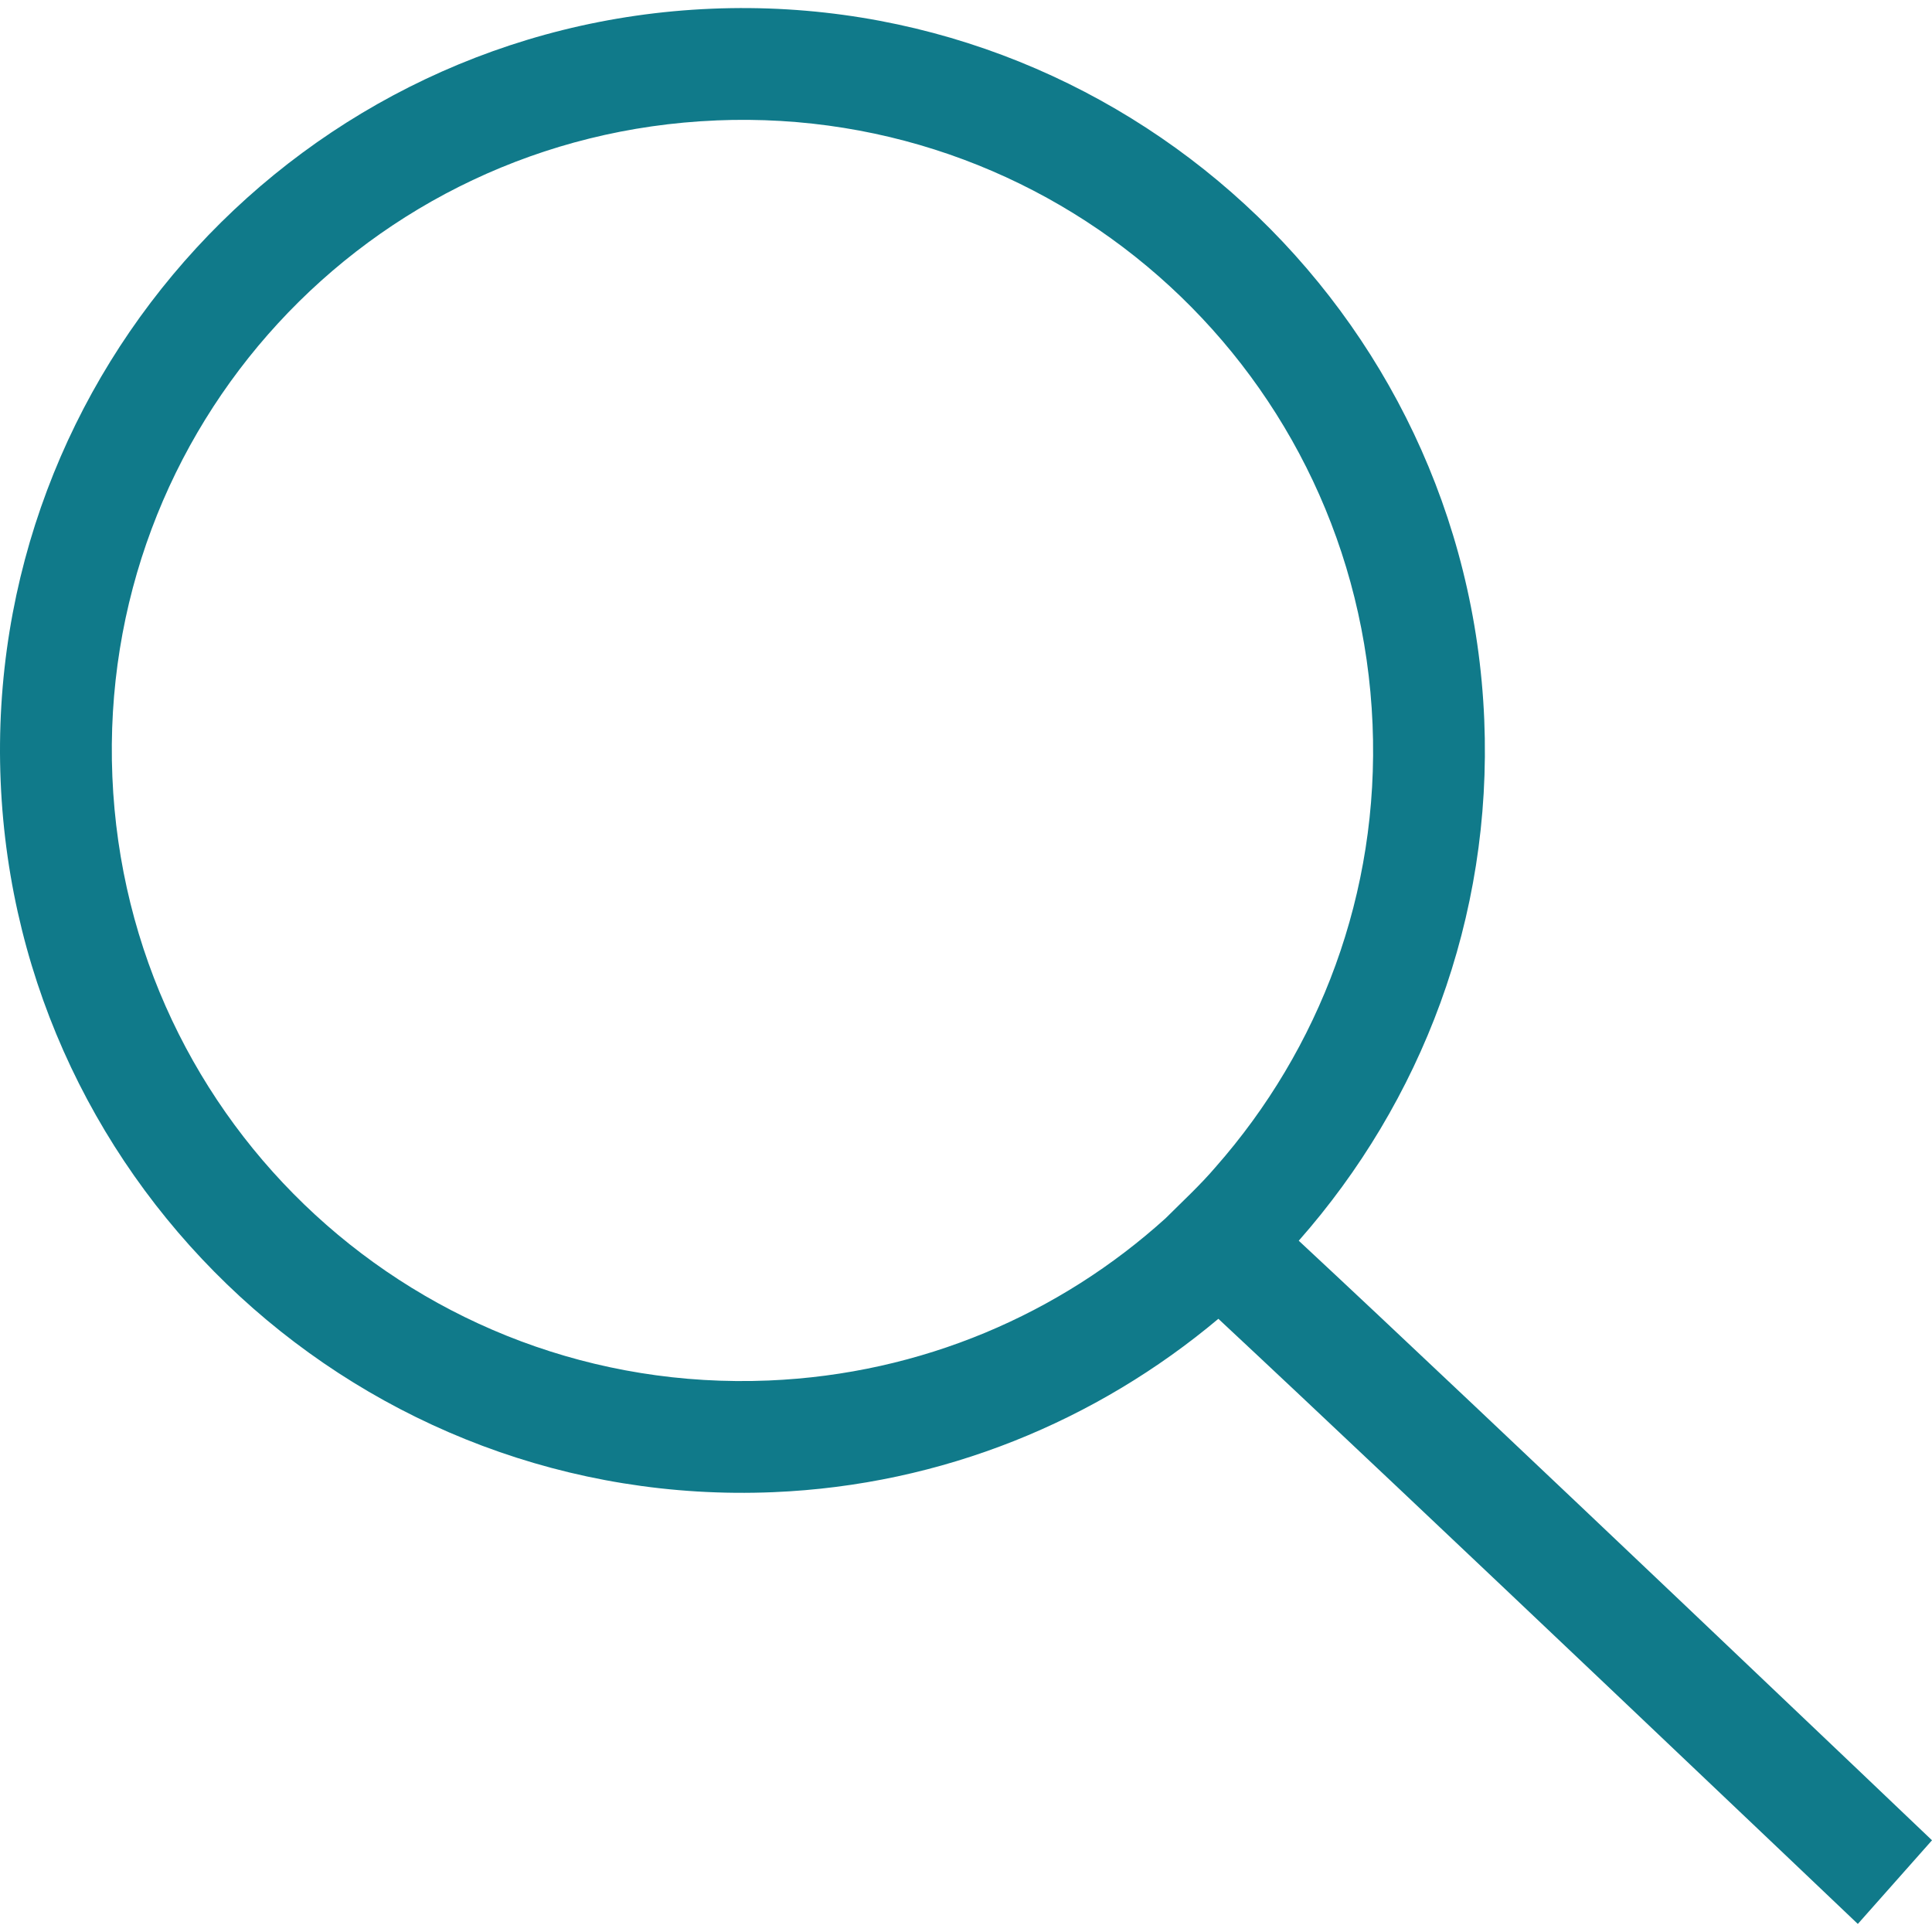
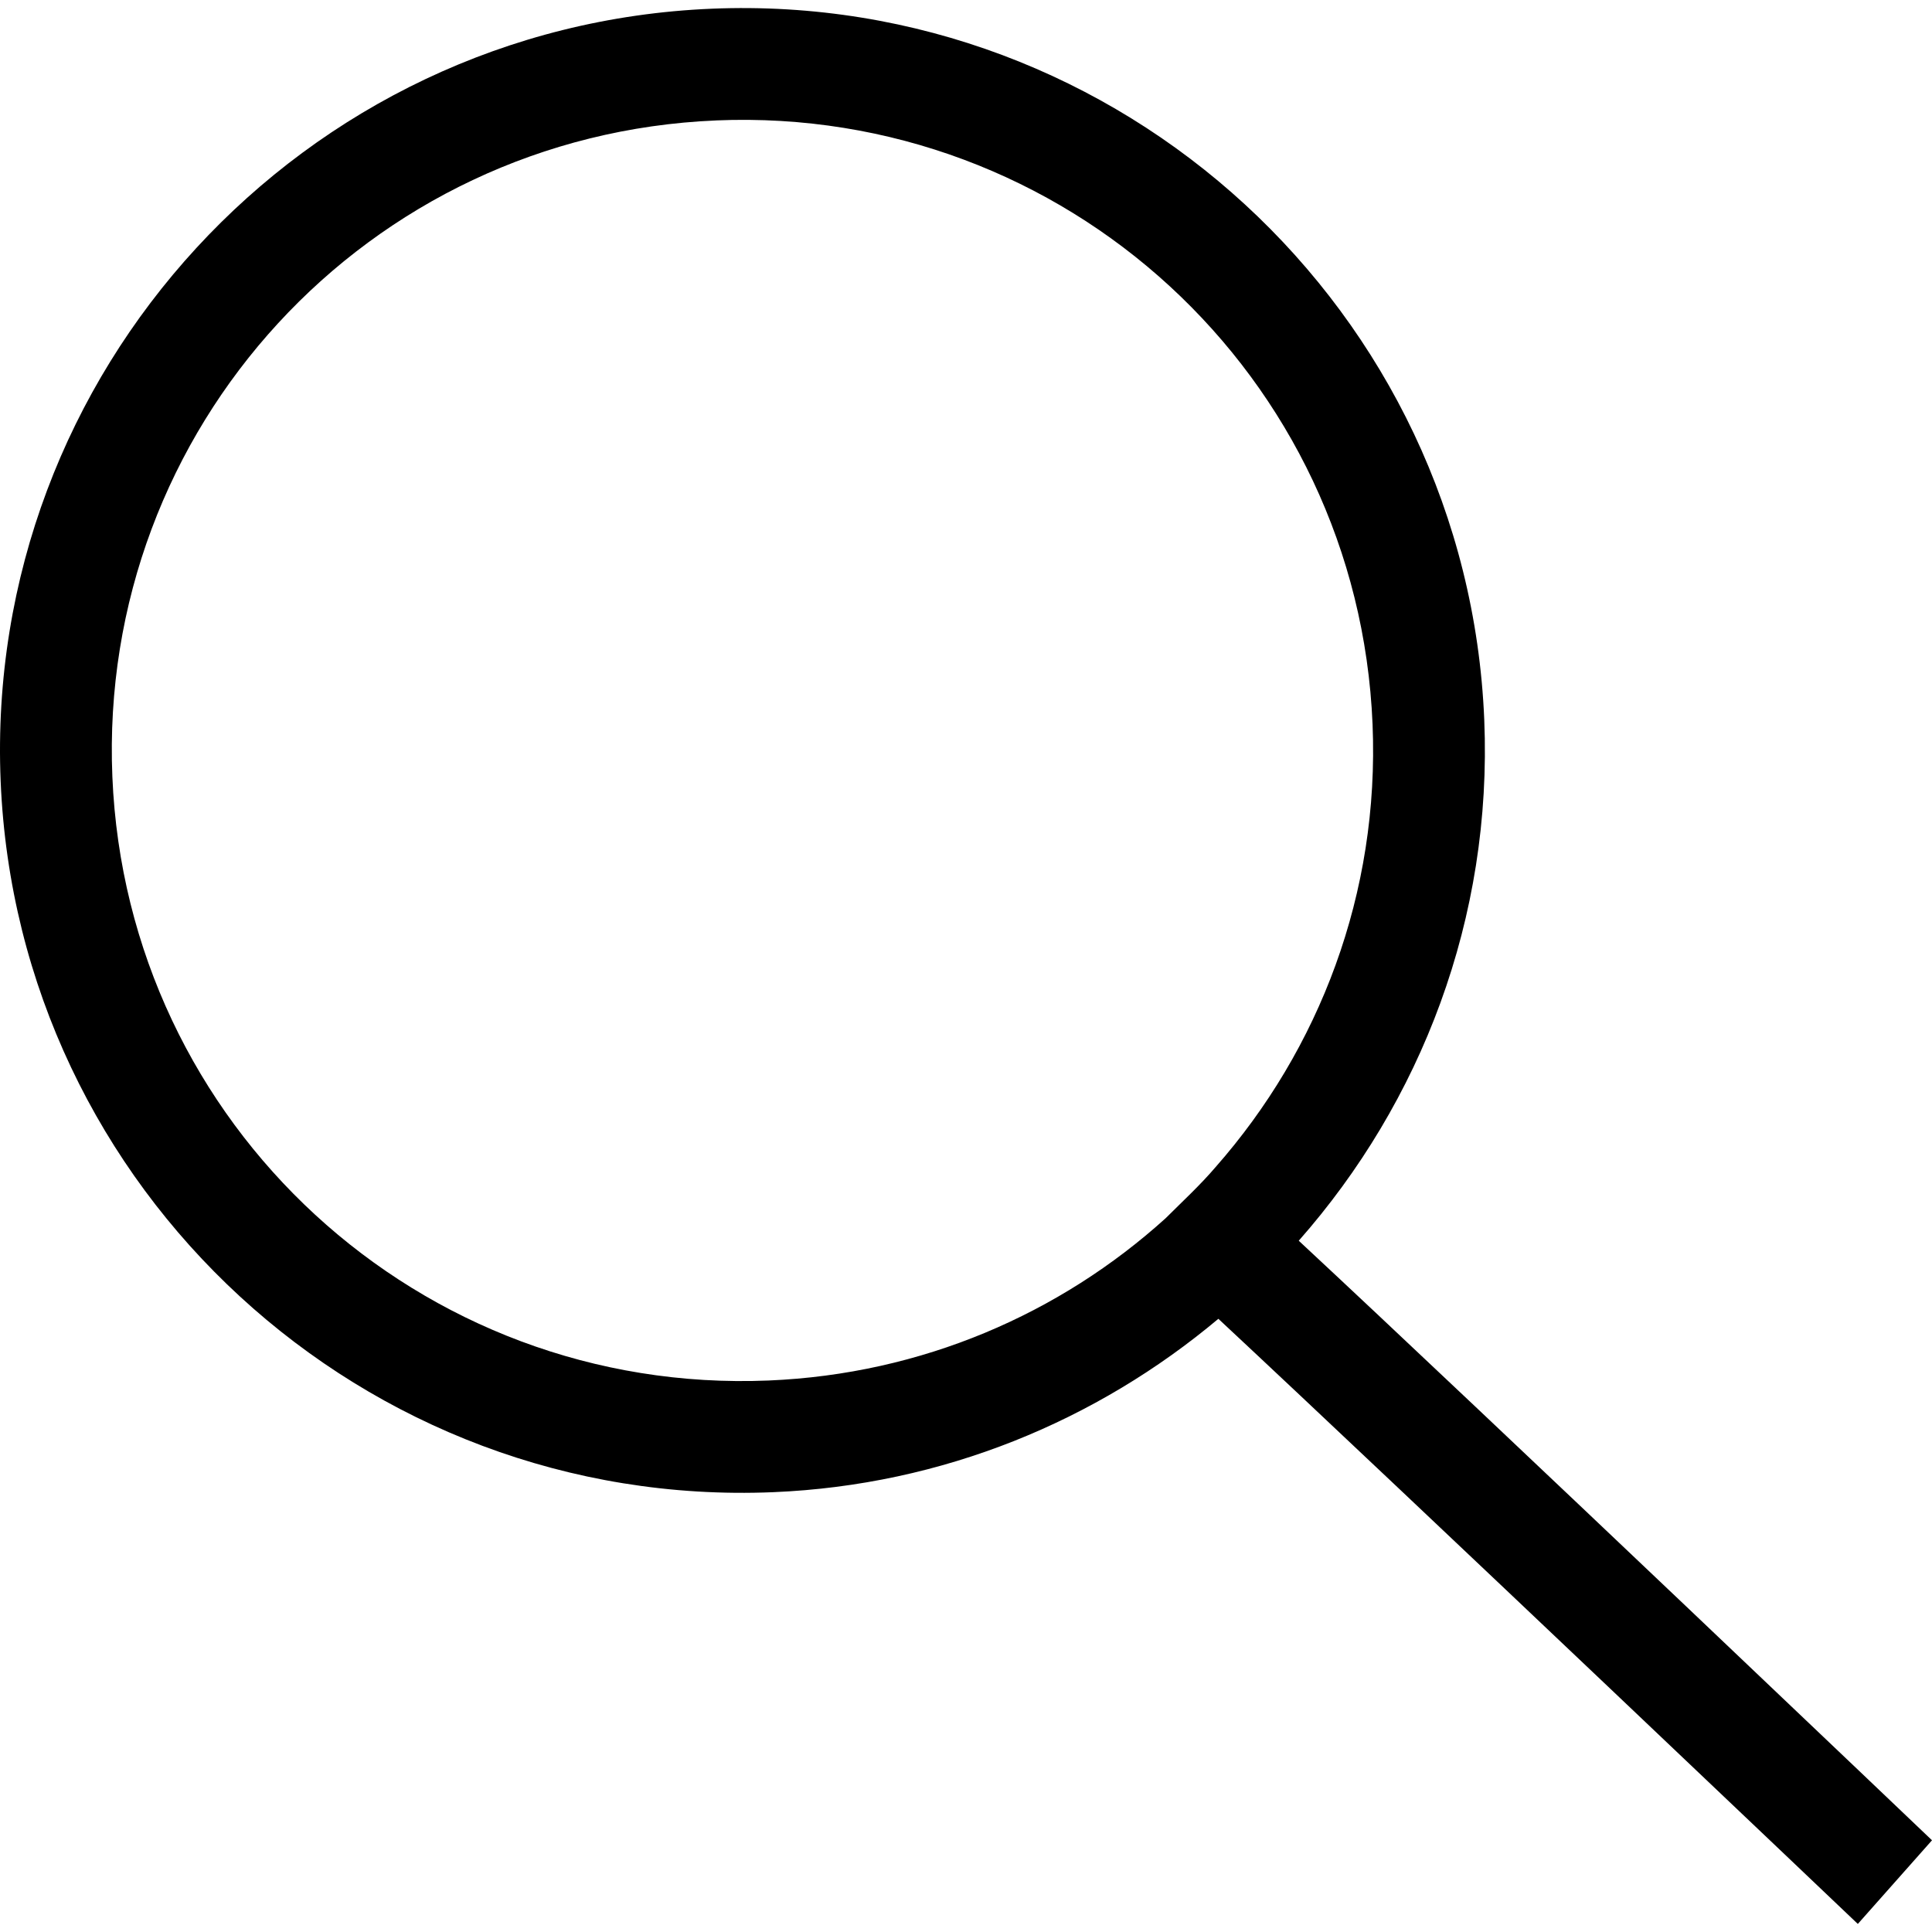
<svg xmlns="http://www.w3.org/2000/svg" width="400" height="400" viewBox="0 0 400 400" id="svg2" version="1.1">
  <defs id="defs4" />
  <g id="layer1" transform="translate(0,-652.3622)">
-     <path style="color:#000000;font-style:normal;font-variant:normal;font-weight:normal;font-stretch:normal;font-size:medium;line-height:normal;font-family:sans-serif;text-indent:0;text-align:start;text-decoration:none;text-decoration-line:none;text-decoration-style:solid;text-decoration-color:#000000;letter-spacing:normal;word-spacing:normal;text-transform:none;direction:ltr;block-progression:tb;writing-mode:lr-tb;baseline-shift:baseline;text-anchor:start;white-space:normal;clip-rule:nonzero;display:inline;overflow:visible;visibility:visible;opacity:1;isolation:auto;mix-blend-mode:normal;color-interpolation:sRGB;color-interpolation-filters:linearRGB;solid-color:#000000;solid-opacity:1;fill:#107a8a;fill-opacity:1;fill-rule:nonzero;stroke:none;stroke-width:1.5;stroke-linecap:round;stroke-linejoin:miter;stroke-miterlimit:4;stroke-dasharray:none;stroke-dashoffset:0;stroke-opacity:1;marker:none;color-rendering:auto;image-rendering:auto;shape-rendering:auto;text-rendering:auto;enable-background:accumulate" d="M 147.317,654.167 C 62.636,657.688 -3.386,729.438 0.135,814.12 3.656,898.8 75.405,964.822 160.087,961.302 c 35.191,-1.463 67.064,-14.835 92.164,-35.896 39.422,36.772 132.392,125.287 132.392,125.287 L 400,1033.374 c 0,0 -92.76,-88.46 -131.107,-124.135 25.309,-28.699 40.118,-66.735 38.406,-107.892 C 303.778,716.666 231.999,650.645 147.317,654.166 Z m 0.962,23.125 c 72.183,-3.001 132.894,52.834 135.895,125.017 1.458,35.046 -11.049,67.32 -32.476,91.659 -3.218,3.777 -6.877,7.131 -10.383,10.633 -21.821,19.734 -50.413,32.259 -82.186,33.581 C 86.946,941.183 26.265,885.347 23.264,813.163 20.263,740.98 76.099,680.299 148.282,677.298 Z" id="circle14561" />
+     <path style="color:#000000;font-style:normal;font-variant:normal;font-weight:normal;font-stretch:normal;font-size:medium;line-height:normal;font-family:sans-serif;text-indent:0;text-align:start;text-decoration:none;text-decoration-line:none;text-decoration-style:solid;text-decoration-color:#000000;letter-spacing:normal;word-spacing:normal;text-transform:none;direction:ltr;block-progression:tb;writing-mode:lr-tb;baseline-shift:baseline;text-anchor:start;white-space:normal;clip-rule:nonzero;display:inline;overflow:visible;visibility:visible;opacity:1;isolation:auto;mix-blend-mode:normal;color-interpolation:sRGB;color-interpolation-filters:linearRGB;solid-color:#000000;solid-opacity:1;fill:#000000;fill-opacity:1;fill-rule:nonzero;stroke:none;stroke-width:1.5;stroke-linecap:round;stroke-linejoin:miter;stroke-miterlimit:4;stroke-dasharray:none;stroke-dashoffset:0;stroke-opacity:1;marker:none;color-rendering:auto;image-rendering:auto;shape-rendering:auto;text-rendering:auto;enable-background:accumulate" d="M 147.317,654.167 C 62.636,657.688 -3.386,729.438 0.135,814.12 3.656,898.8 75.405,964.822 160.087,961.302 c 35.191,-1.463 67.064,-14.835 92.164,-35.896 39.422,36.772 132.392,125.287 132.392,125.287 L 400,1033.374 c 0,0 -92.76,-88.46 -131.107,-124.135 25.309,-28.699 40.118,-66.735 38.406,-107.892 C 303.778,716.666 231.999,650.645 147.317,654.166 Z m 0.962,23.125 c 72.183,-3.001 132.894,52.834 135.895,125.017 1.458,35.046 -11.049,67.32 -32.476,91.659 -3.218,3.777 -6.877,7.131 -10.383,10.633 -21.821,19.734 -50.413,32.259 -82.186,33.581 C 86.946,941.183 26.265,885.347 23.264,813.163 20.263,740.98 76.099,680.299 148.282,677.298 Z" id="circle14561" />
  </g>
</svg>
